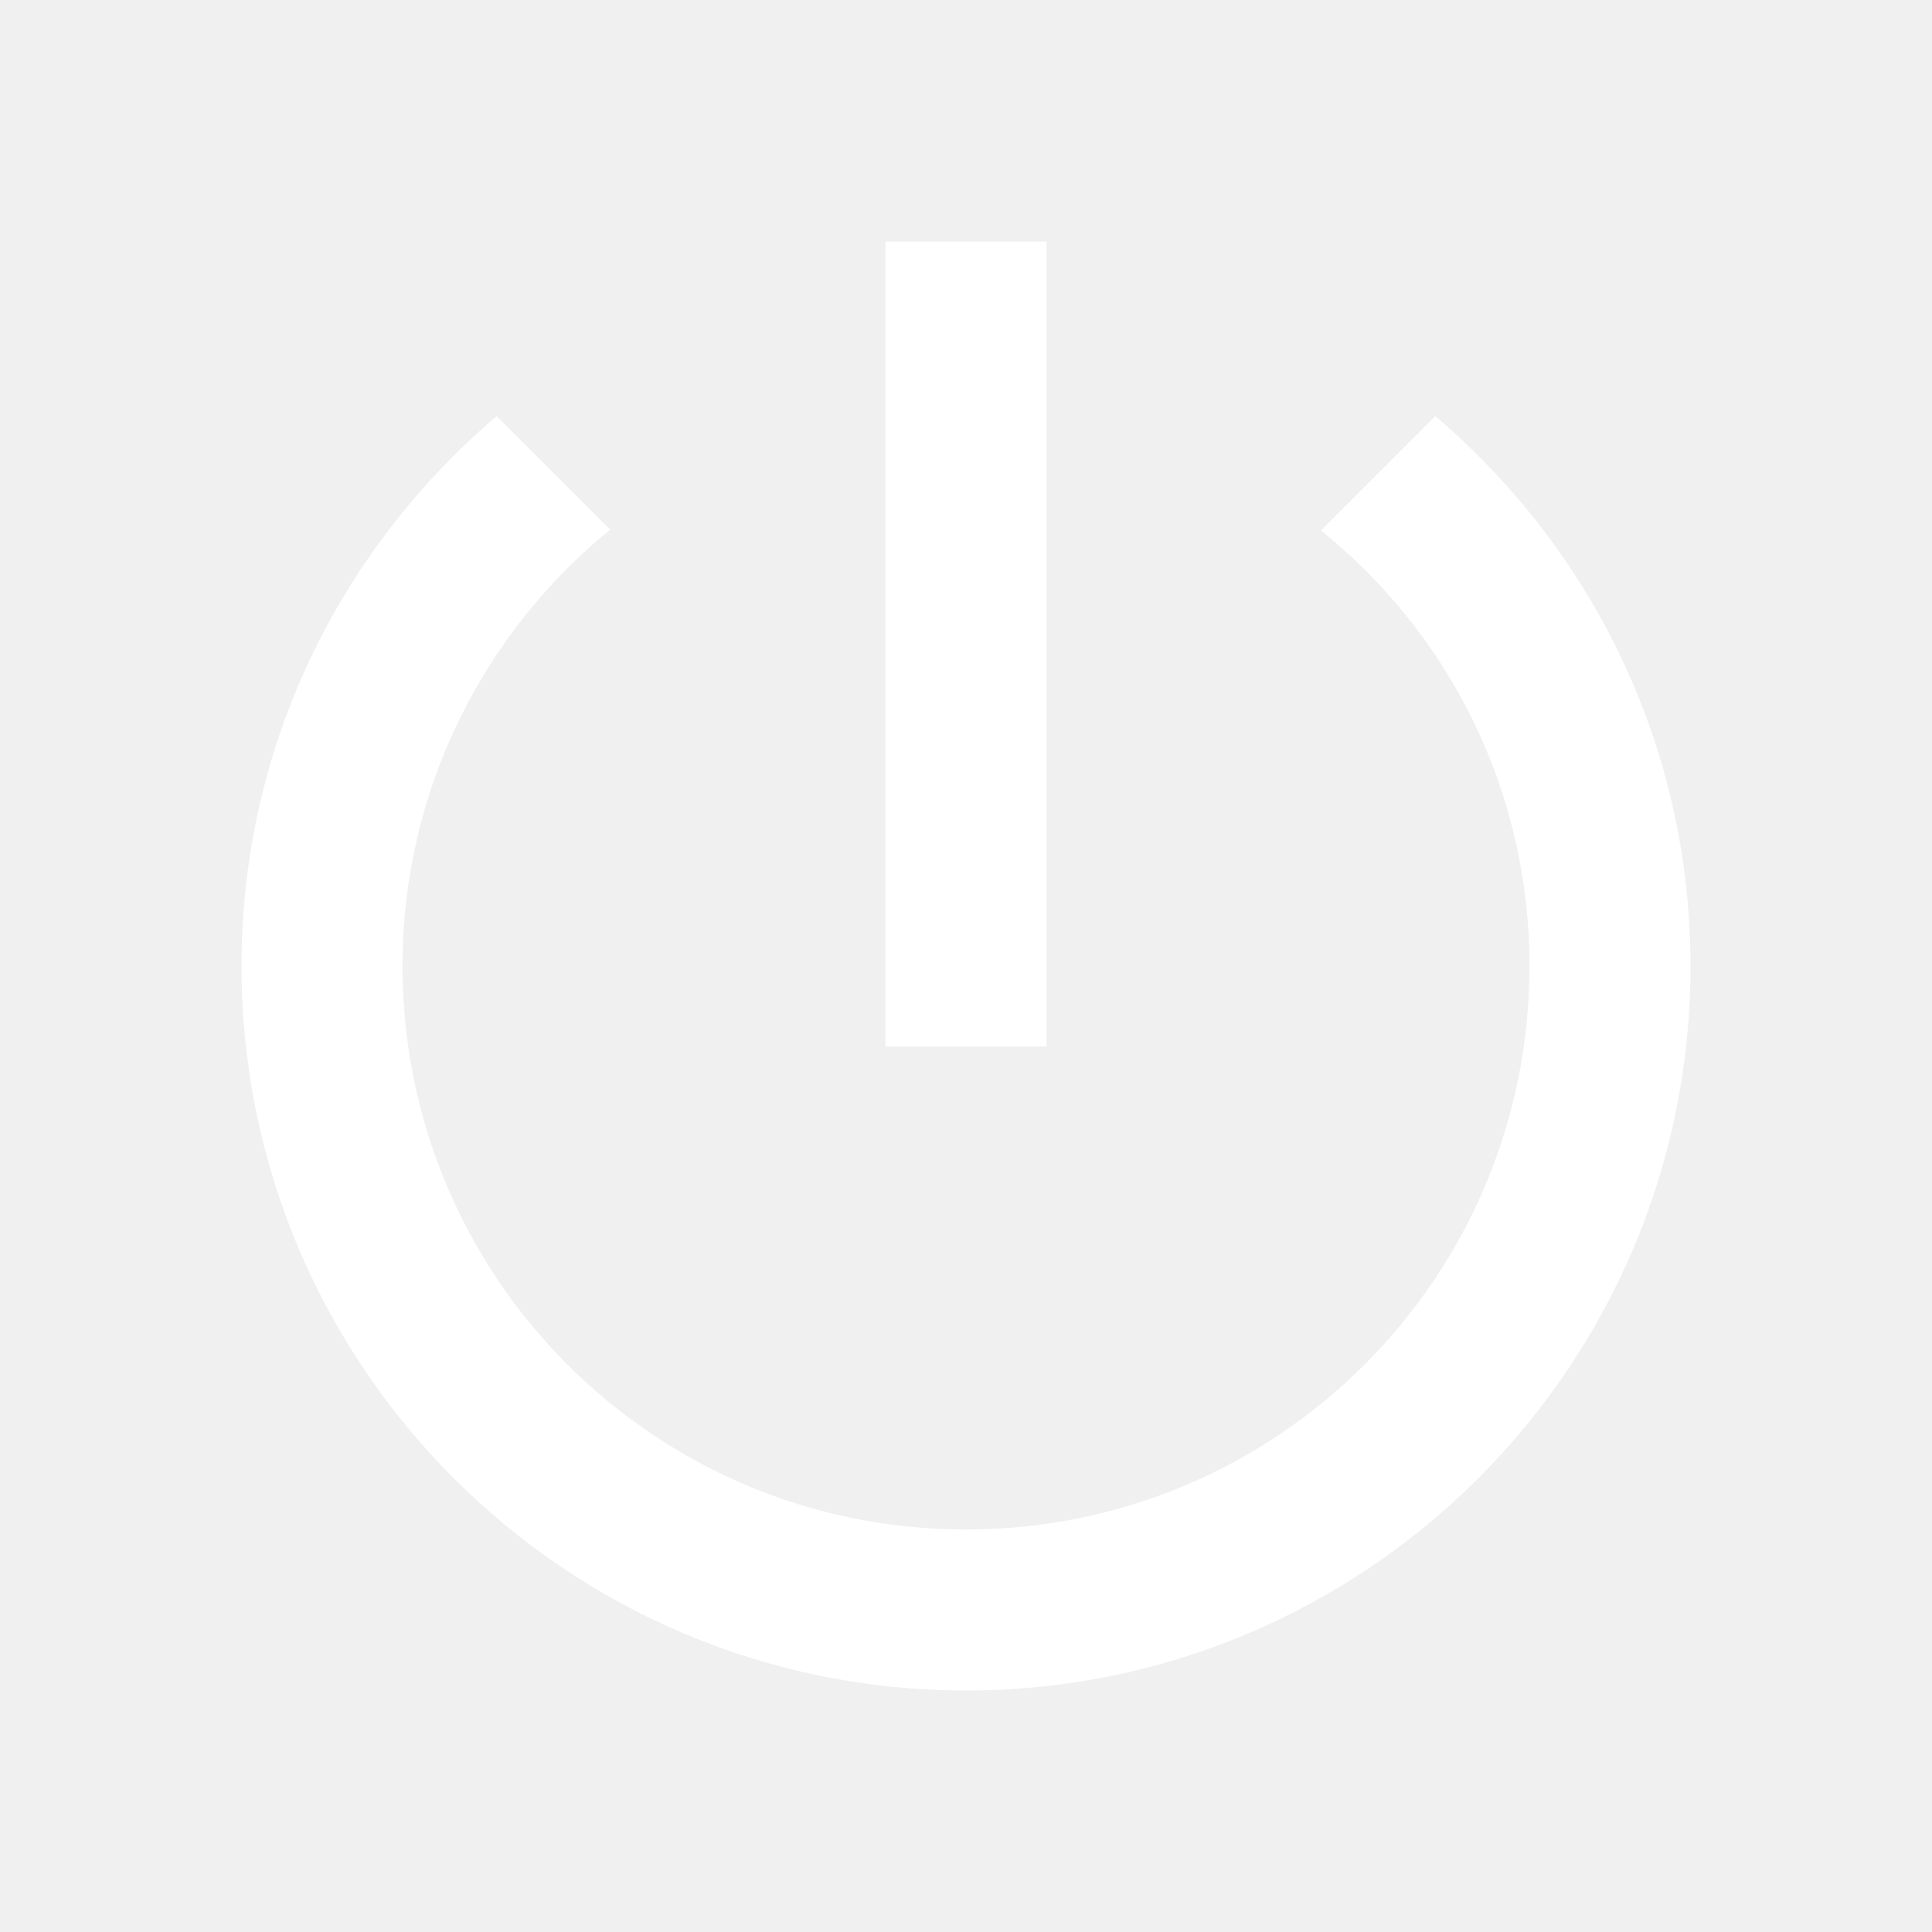
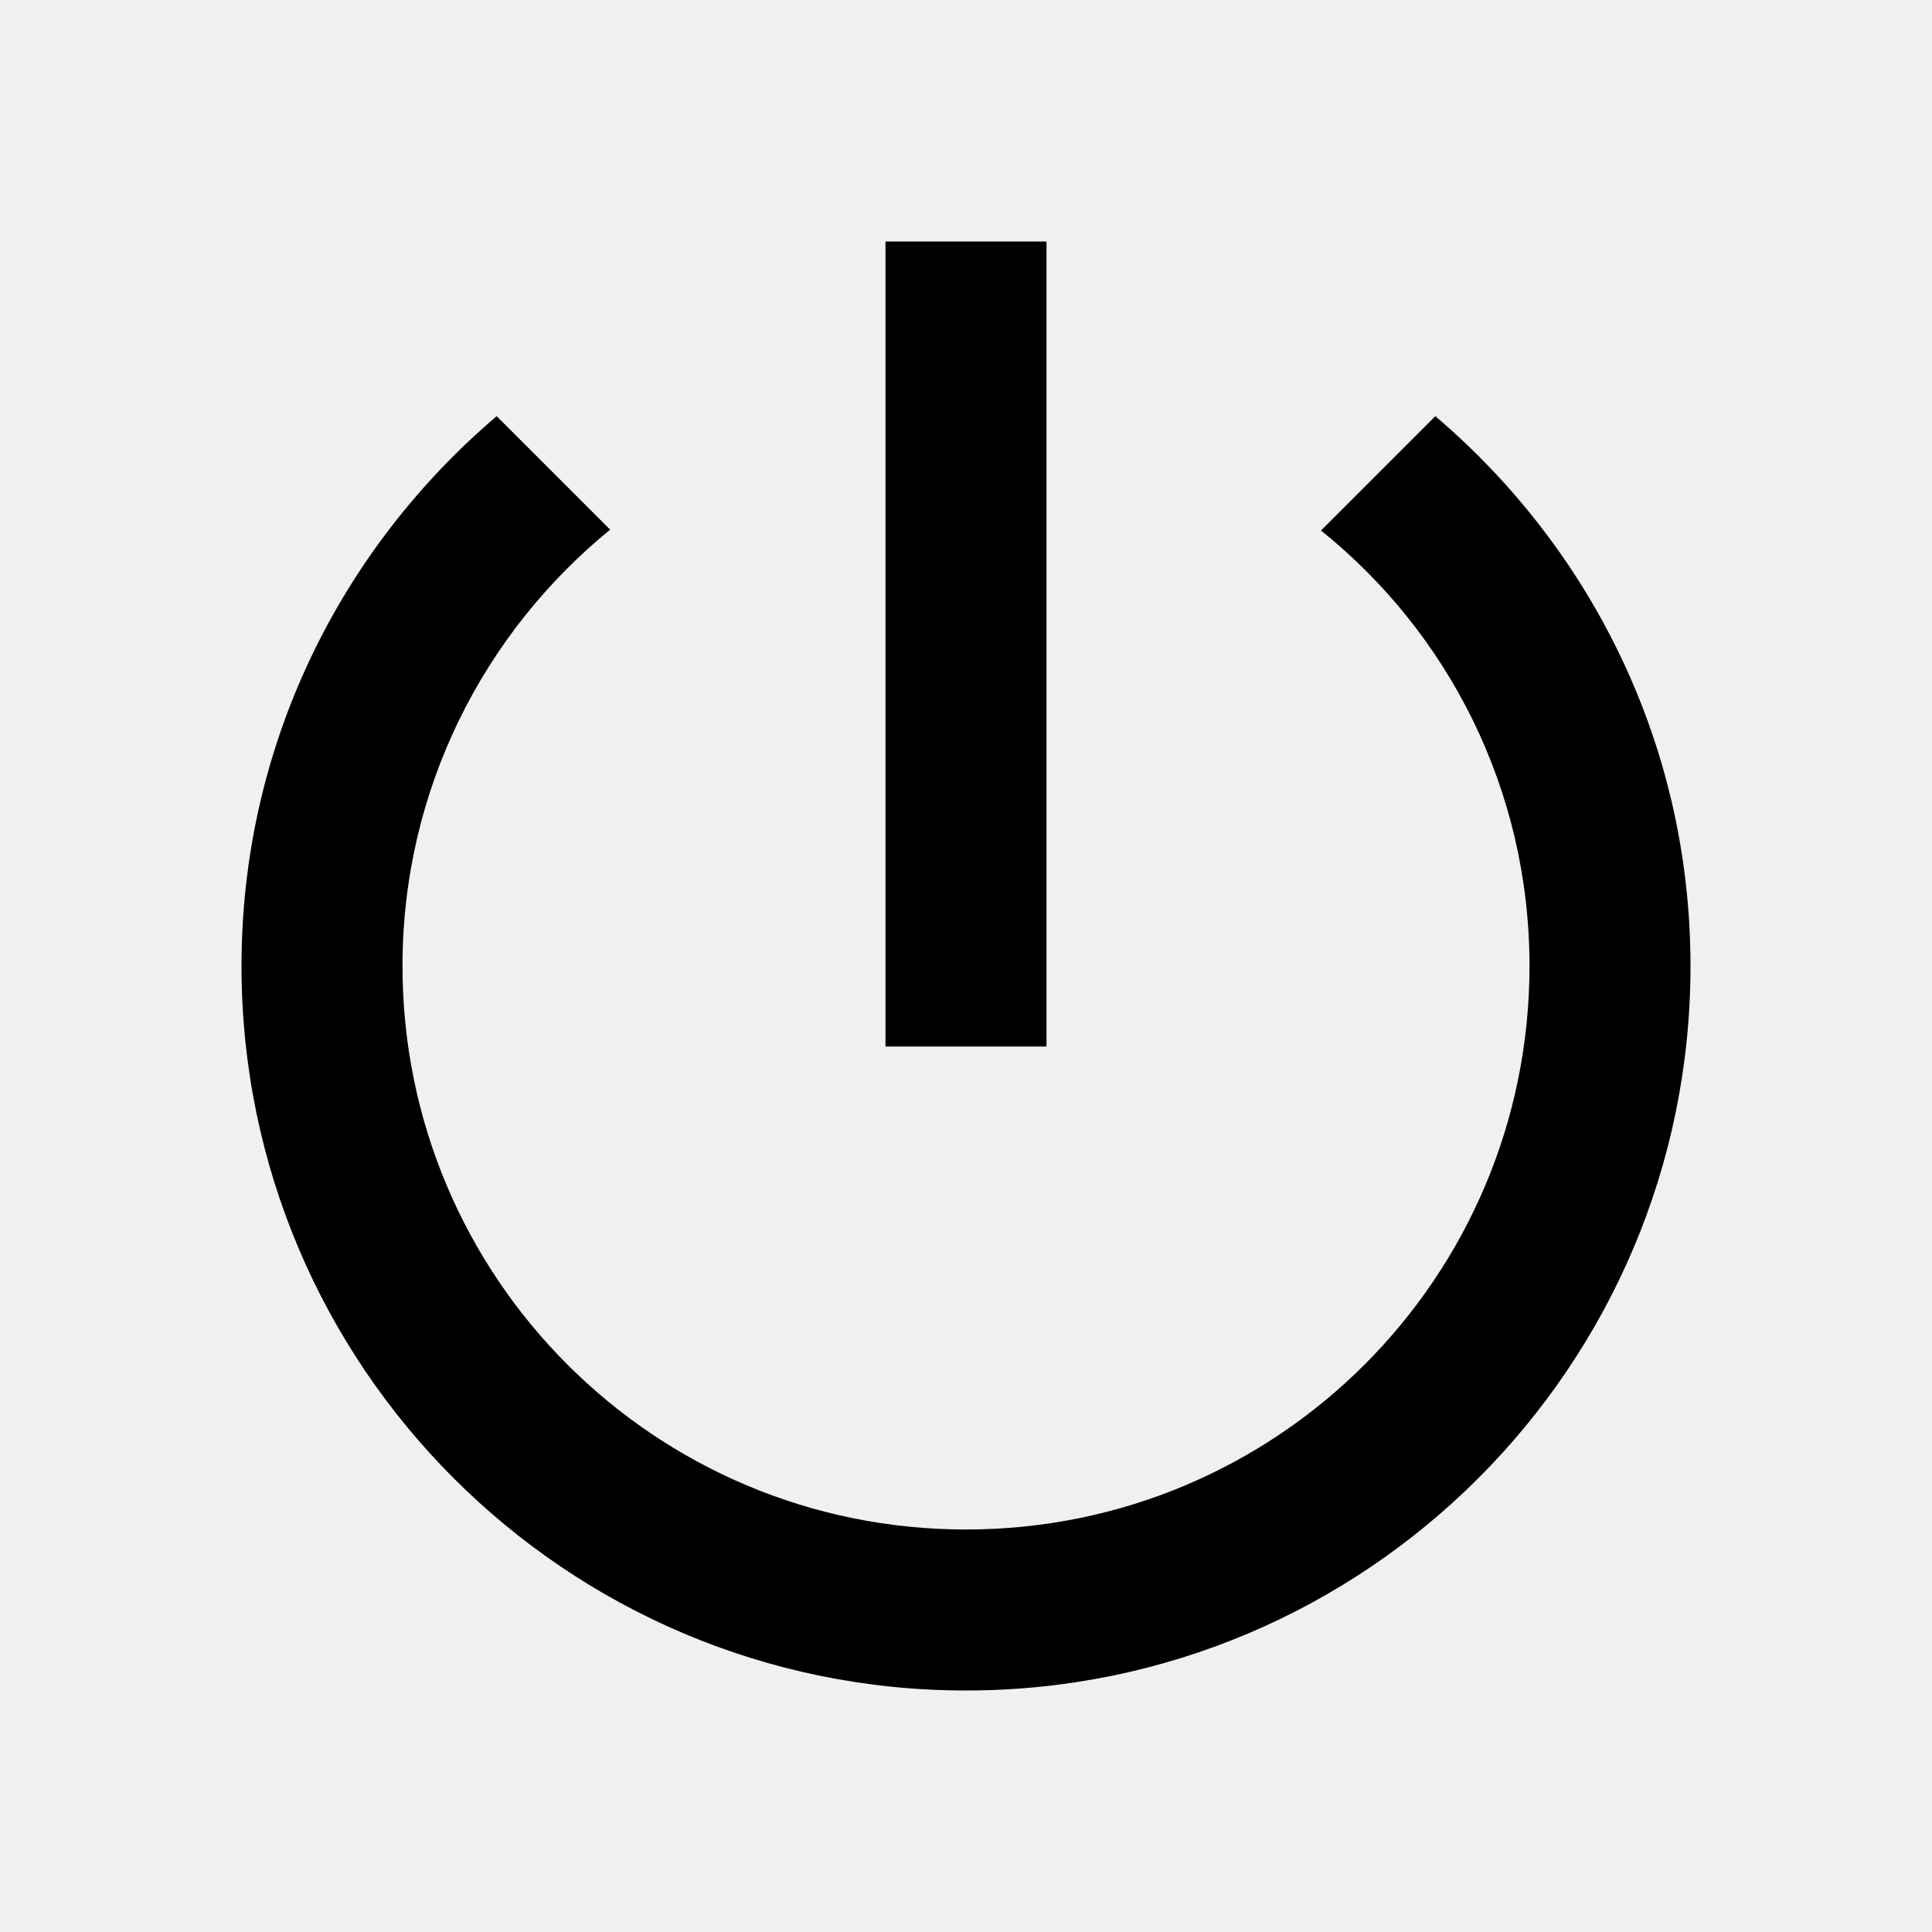
<svg xmlns="http://www.w3.org/2000/svg" width="27" height="27" viewBox="0 0 27 27" fill="none">
-   <path d="M14.625 3.375H12.375V14.625H14.625V3.375ZM20.059 5.816L18.461 7.414C20.239 8.842 21.375 11.036 21.375 13.5C21.375 17.854 17.854 21.375 13.5 21.375C9.146 21.375 5.625 17.854 5.625 13.5C5.625 11.036 6.761 8.842 8.527 7.402L6.941 5.816C4.759 7.673 3.375 10.418 3.375 13.5C3.375 19.091 7.909 23.625 13.5 23.625C19.091 23.625 23.625 19.091 23.625 13.5C23.625 10.418 22.241 7.673 20.059 5.816Z" fill="white" />
+   <path d="M14.625 3.375H12.375V14.625H14.625V3.375ZM20.059 5.816L18.461 7.414C20.239 8.842 21.375 11.036 21.375 13.5C21.375 17.854 17.854 21.375 13.5 21.375C9.146 21.375 5.625 17.854 5.625 13.5C5.625 11.036 6.761 8.842 8.527 7.402L6.941 5.816C4.759 7.673 3.375 10.418 3.375 13.5C3.375 19.091 7.909 23.625 13.5 23.625C19.091 23.625 23.625 19.091 23.625 13.5C23.625 10.418 22.241 7.673 20.059 5.816Z" fill="currentColor" />
</svg>
